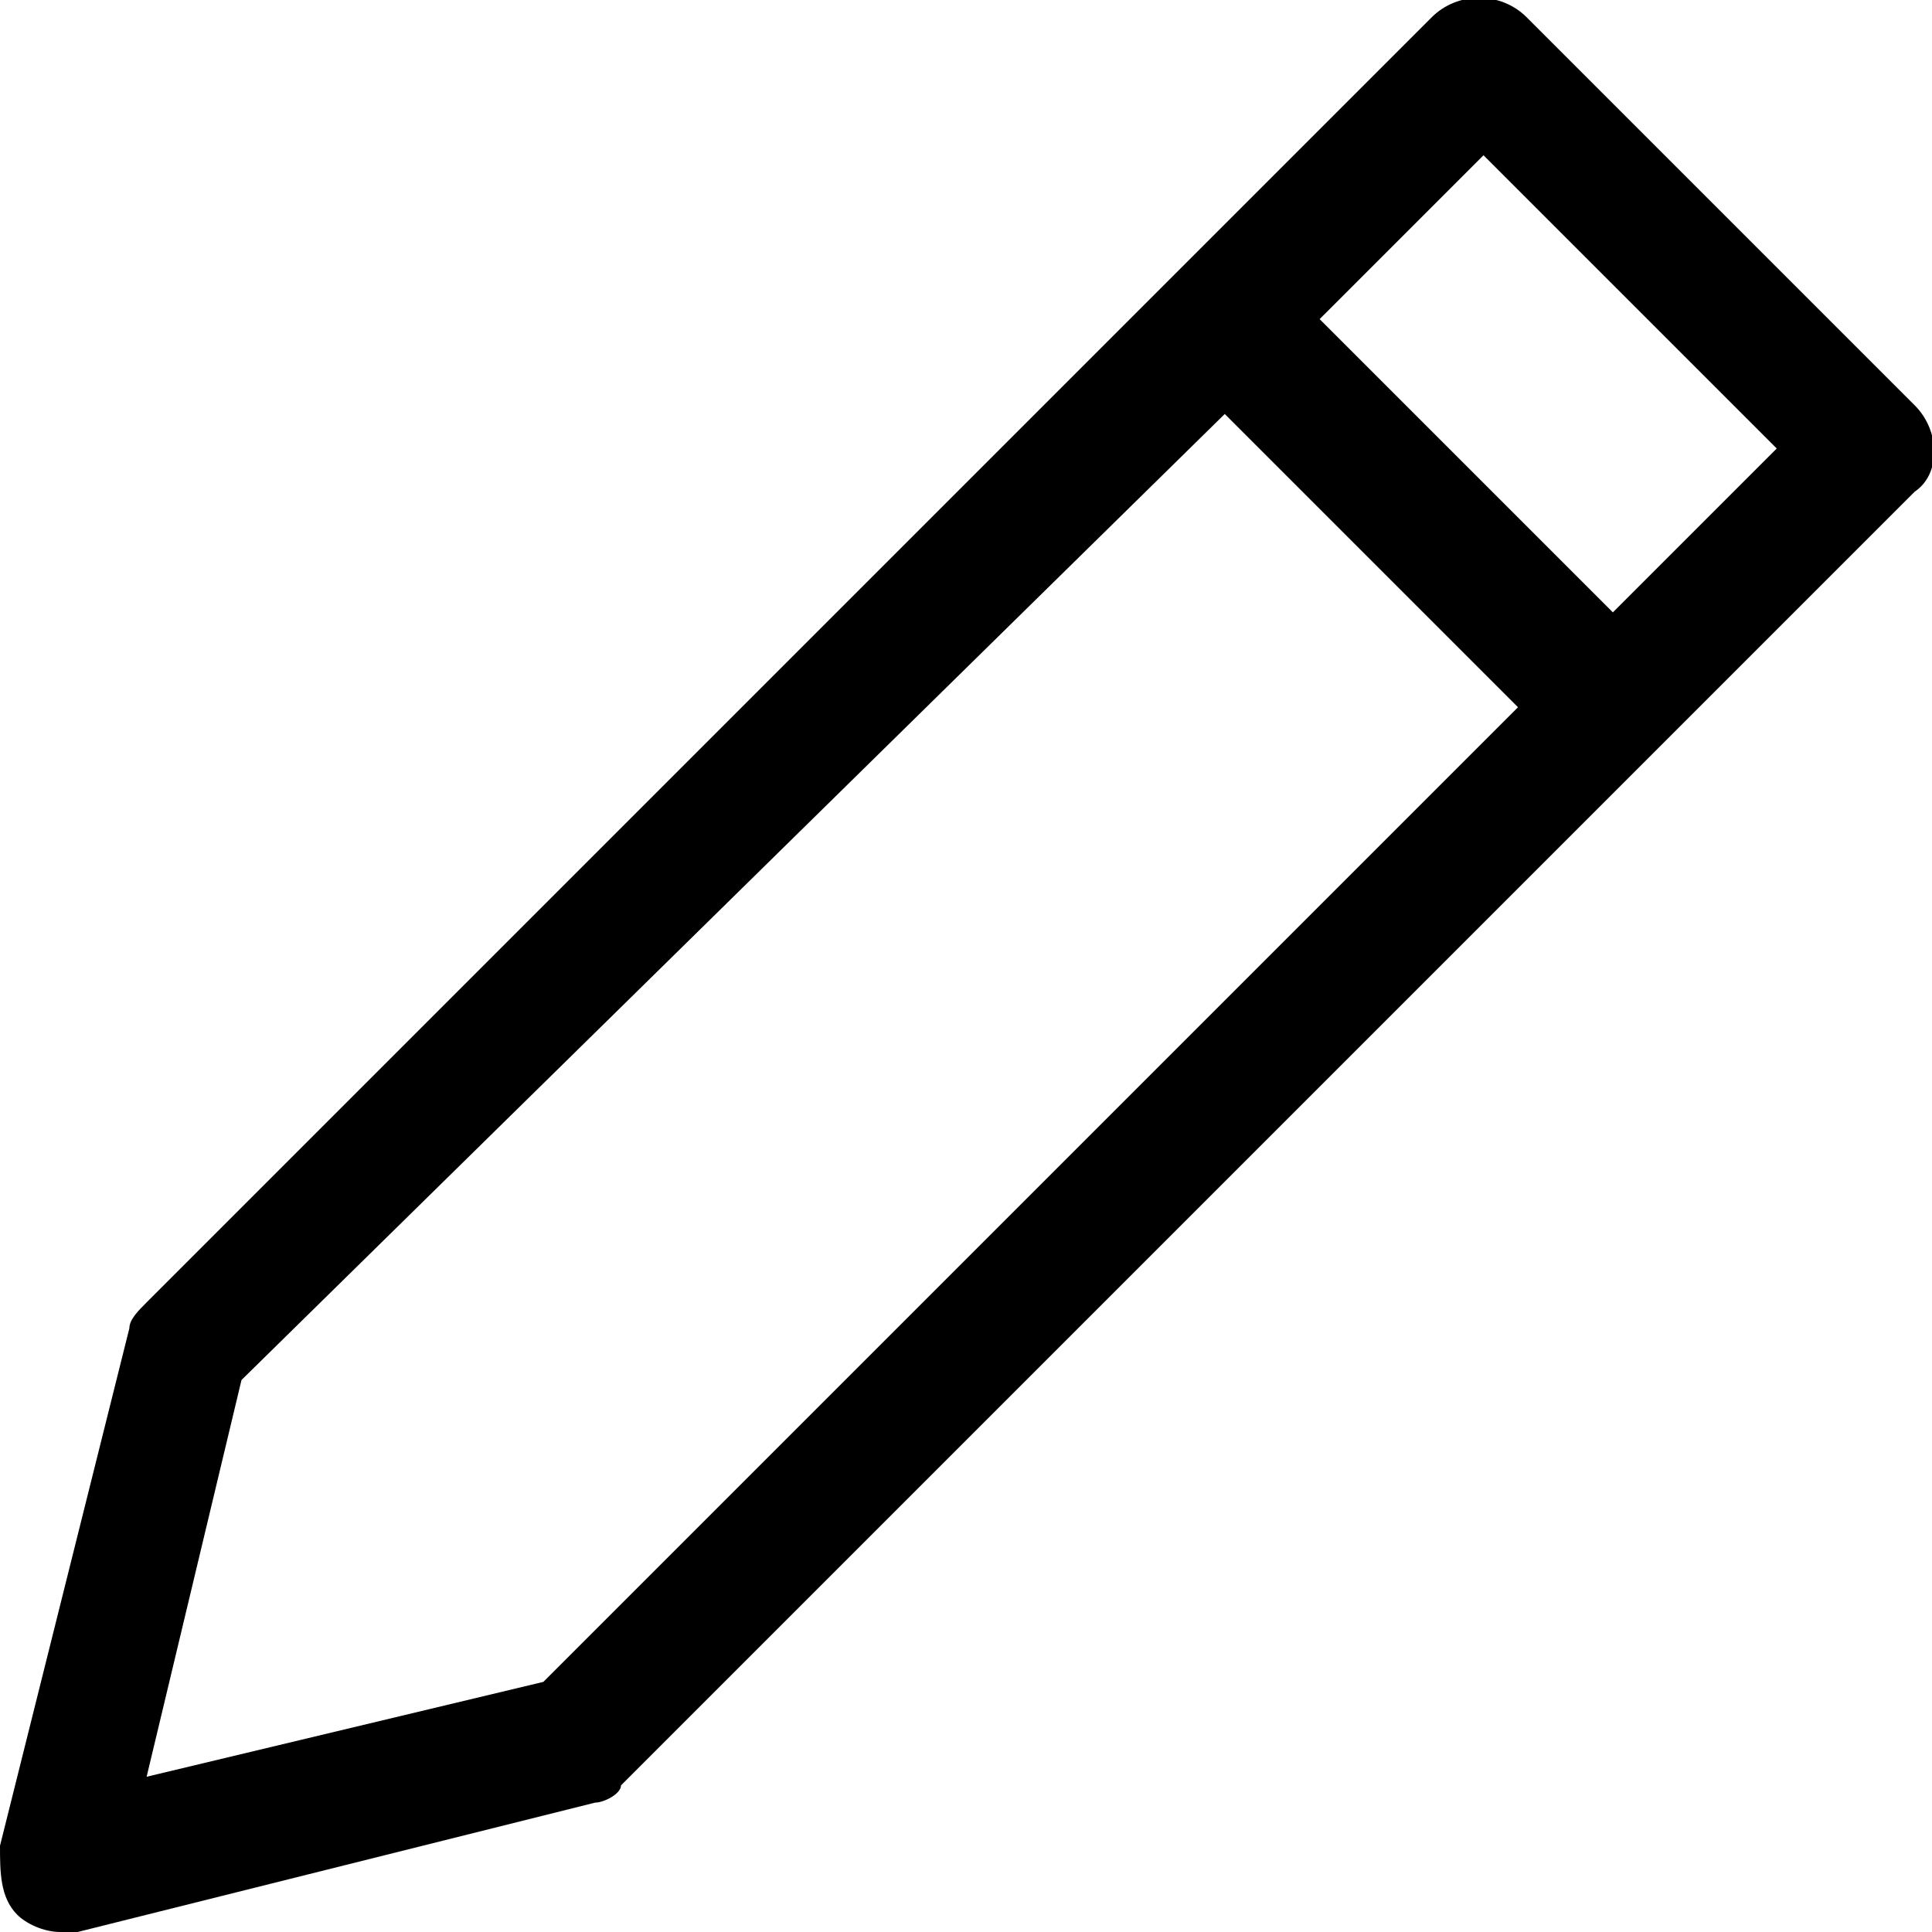
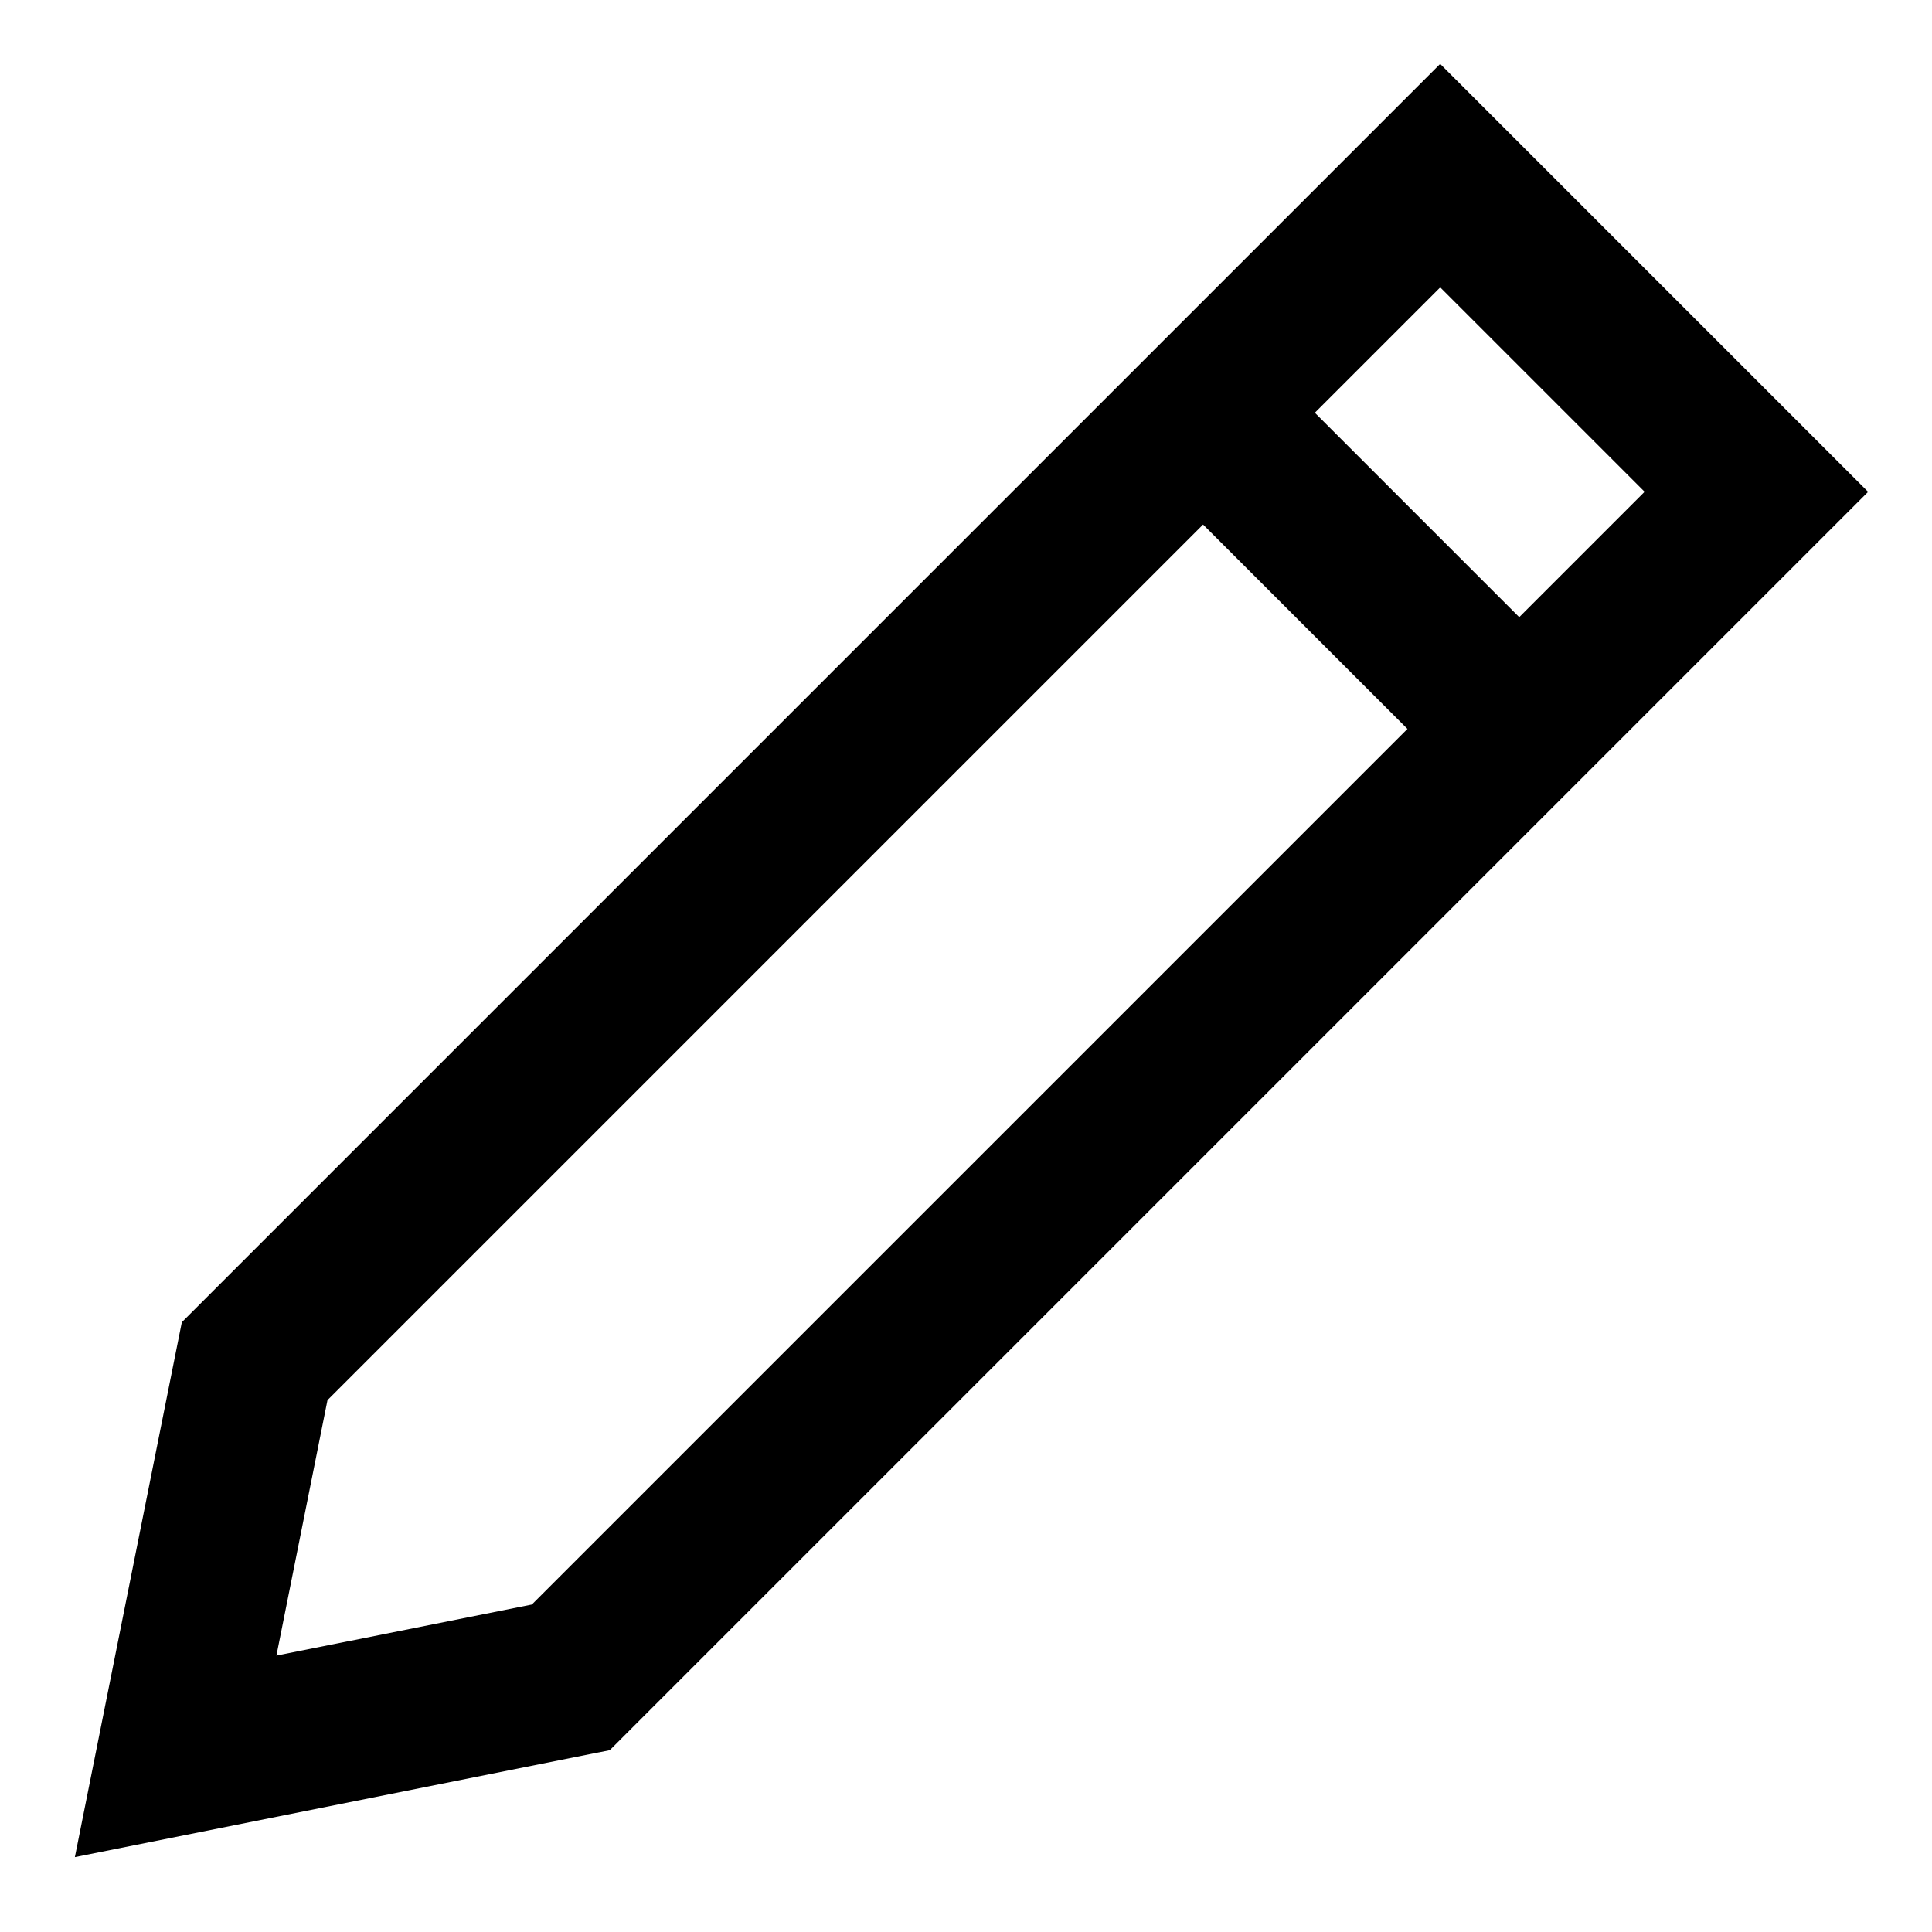
- <svg xmlns="http://www.w3.org/2000/svg" version="1.1" id="Ebene_1" x="0px" y="0px" viewBox="0 0 22.4 22.4" style="enable-background:new 0 0 22.4 22.4;" xml:space="preserve">
-   <path d="M22.2,4.7l-4.5-4.5c-0.3-0.3-0.8-0.3-1.1,0L1.7,15.1c-0.1,0.1-0.2,0.2-0.2,0.3l-1.5,6c0,0.3,0,0.6,0.2,0.8  c0.1,0.1,0.3,0.2,0.5,0.2c0.1,0,0.1,0,0.2,0l6-1.5c0.1,0,0.3-0.1,0.3-0.2l12-12l0,0l0,0l3-3C22.5,5.5,22.5,5,22.2,4.7z M6.3,19.5  l-4.6,1.1L2.8,16L14.2,4.8l3.4,3.4L6.3,19.5z M18.7,7.1l-3.4-3.4l1.9-1.9l3.4,3.4L18.7,7.1z" />
+ <svg xmlns="http://www.w3.org/2000/svg" version="1.1" width="28" height="28" viewBox="0 0 28 28">
+   <path d="M22.828 9.754l-4.582-4.582-1.62 1.62 4.582 4.582z" />
+   <path d="M23.835 7.127l-2.962-2.962-16.127 16.127-0.74 3.702 3.702-0.74 16.127-16.127zM1.085 26.915l1.55-7.752 18.237-18.237 6.202 6.202-18.237 18.237-7.752 1.55z" />
</svg>
